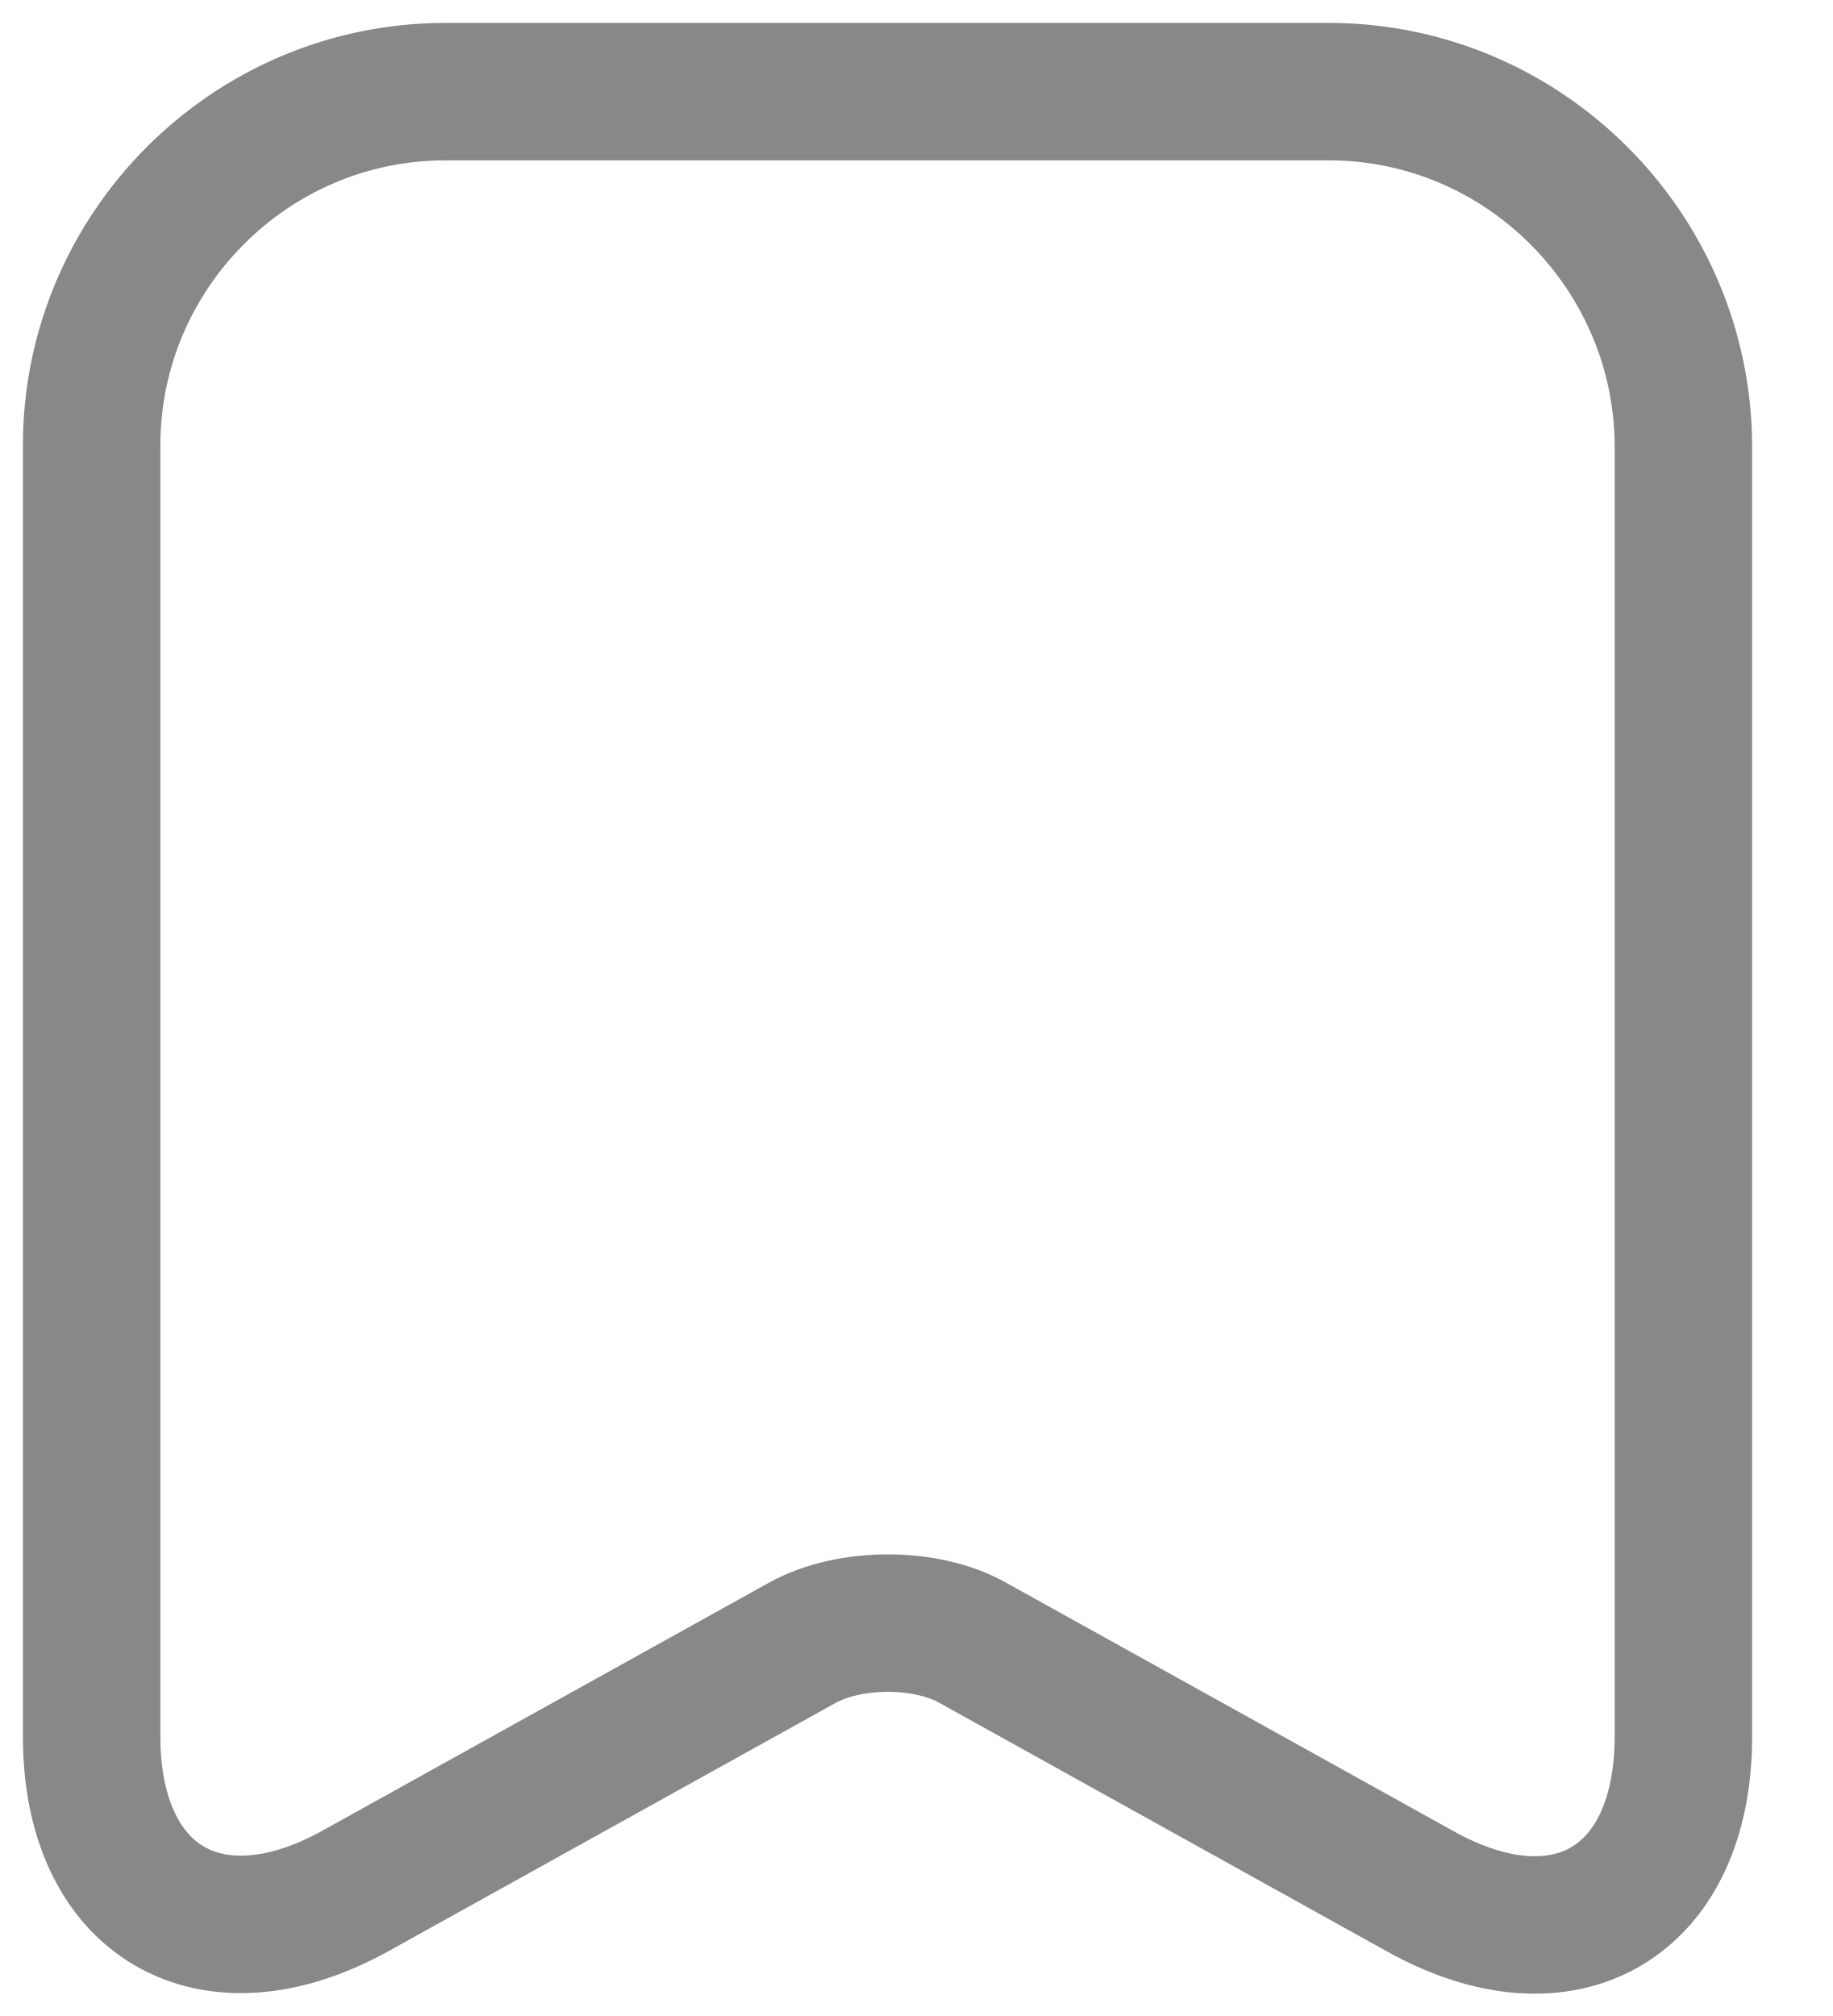
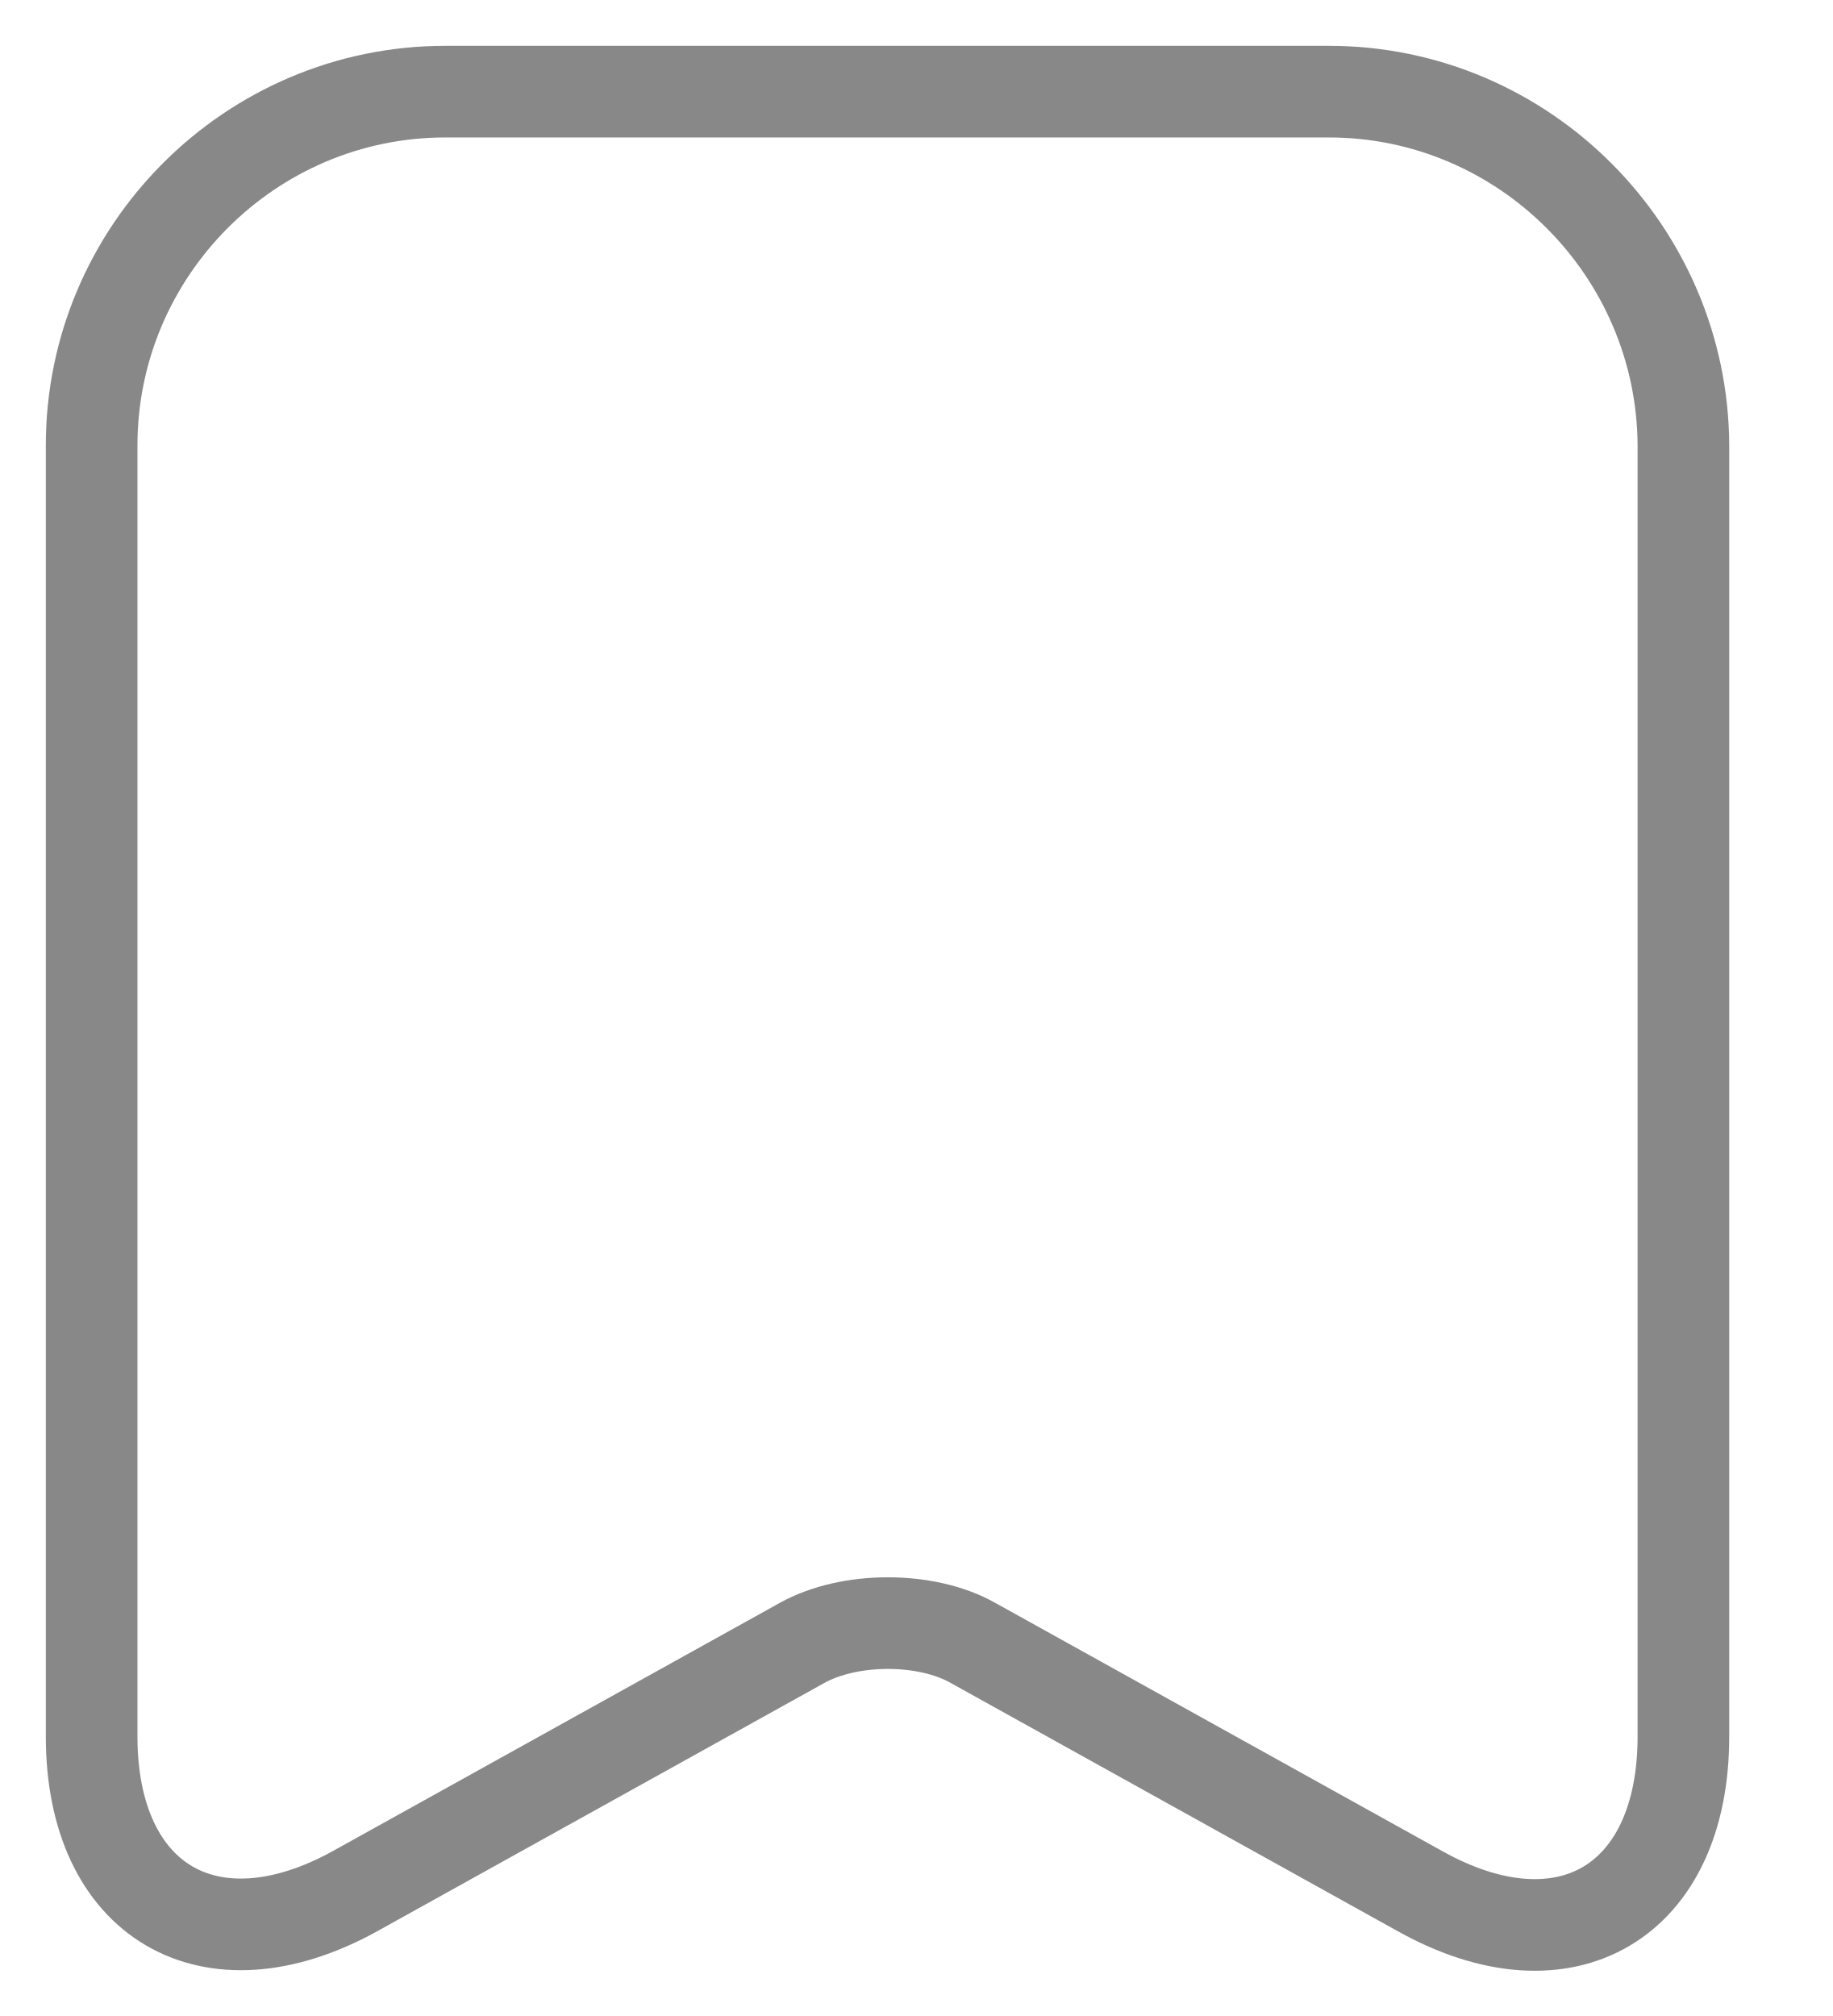
<svg xmlns="http://www.w3.org/2000/svg" width="20" height="22" viewBox="0 0 20 22" fill="none">
-   <path d="M14.5 1H4.86C2.73 1 1 2.74 1 4.86V18.95C1 20.75 2.29 21.51 3.87 20.64L8.75 17.93C9.27 17.64 10.11 17.64 10.62 17.93L15.5 20.64C17.08 21.52 18.37 20.76 18.37 18.95V4.86C18.36 2.74 16.63 1 14.5 1Z" stroke="#888888" stroke-width="1.5" stroke-linecap="round" stroke-linejoin="round" />
+   <path d="M14.5 1H4.86C2.73 1 1 2.74 1 4.86V18.95C1 20.75 2.29 21.51 3.87 20.64L8.75 17.93C9.27 17.64 10.11 17.64 10.62 17.93L15.5 20.64C17.08 21.52 18.37 20.76 18.37 18.95V4.86C18.36 2.74 16.63 1 14.5 1Z" stroke="#888888" strokeWidth="1.5" strokeLinecap="round" strokeLinejoin="round" />
</svg>
